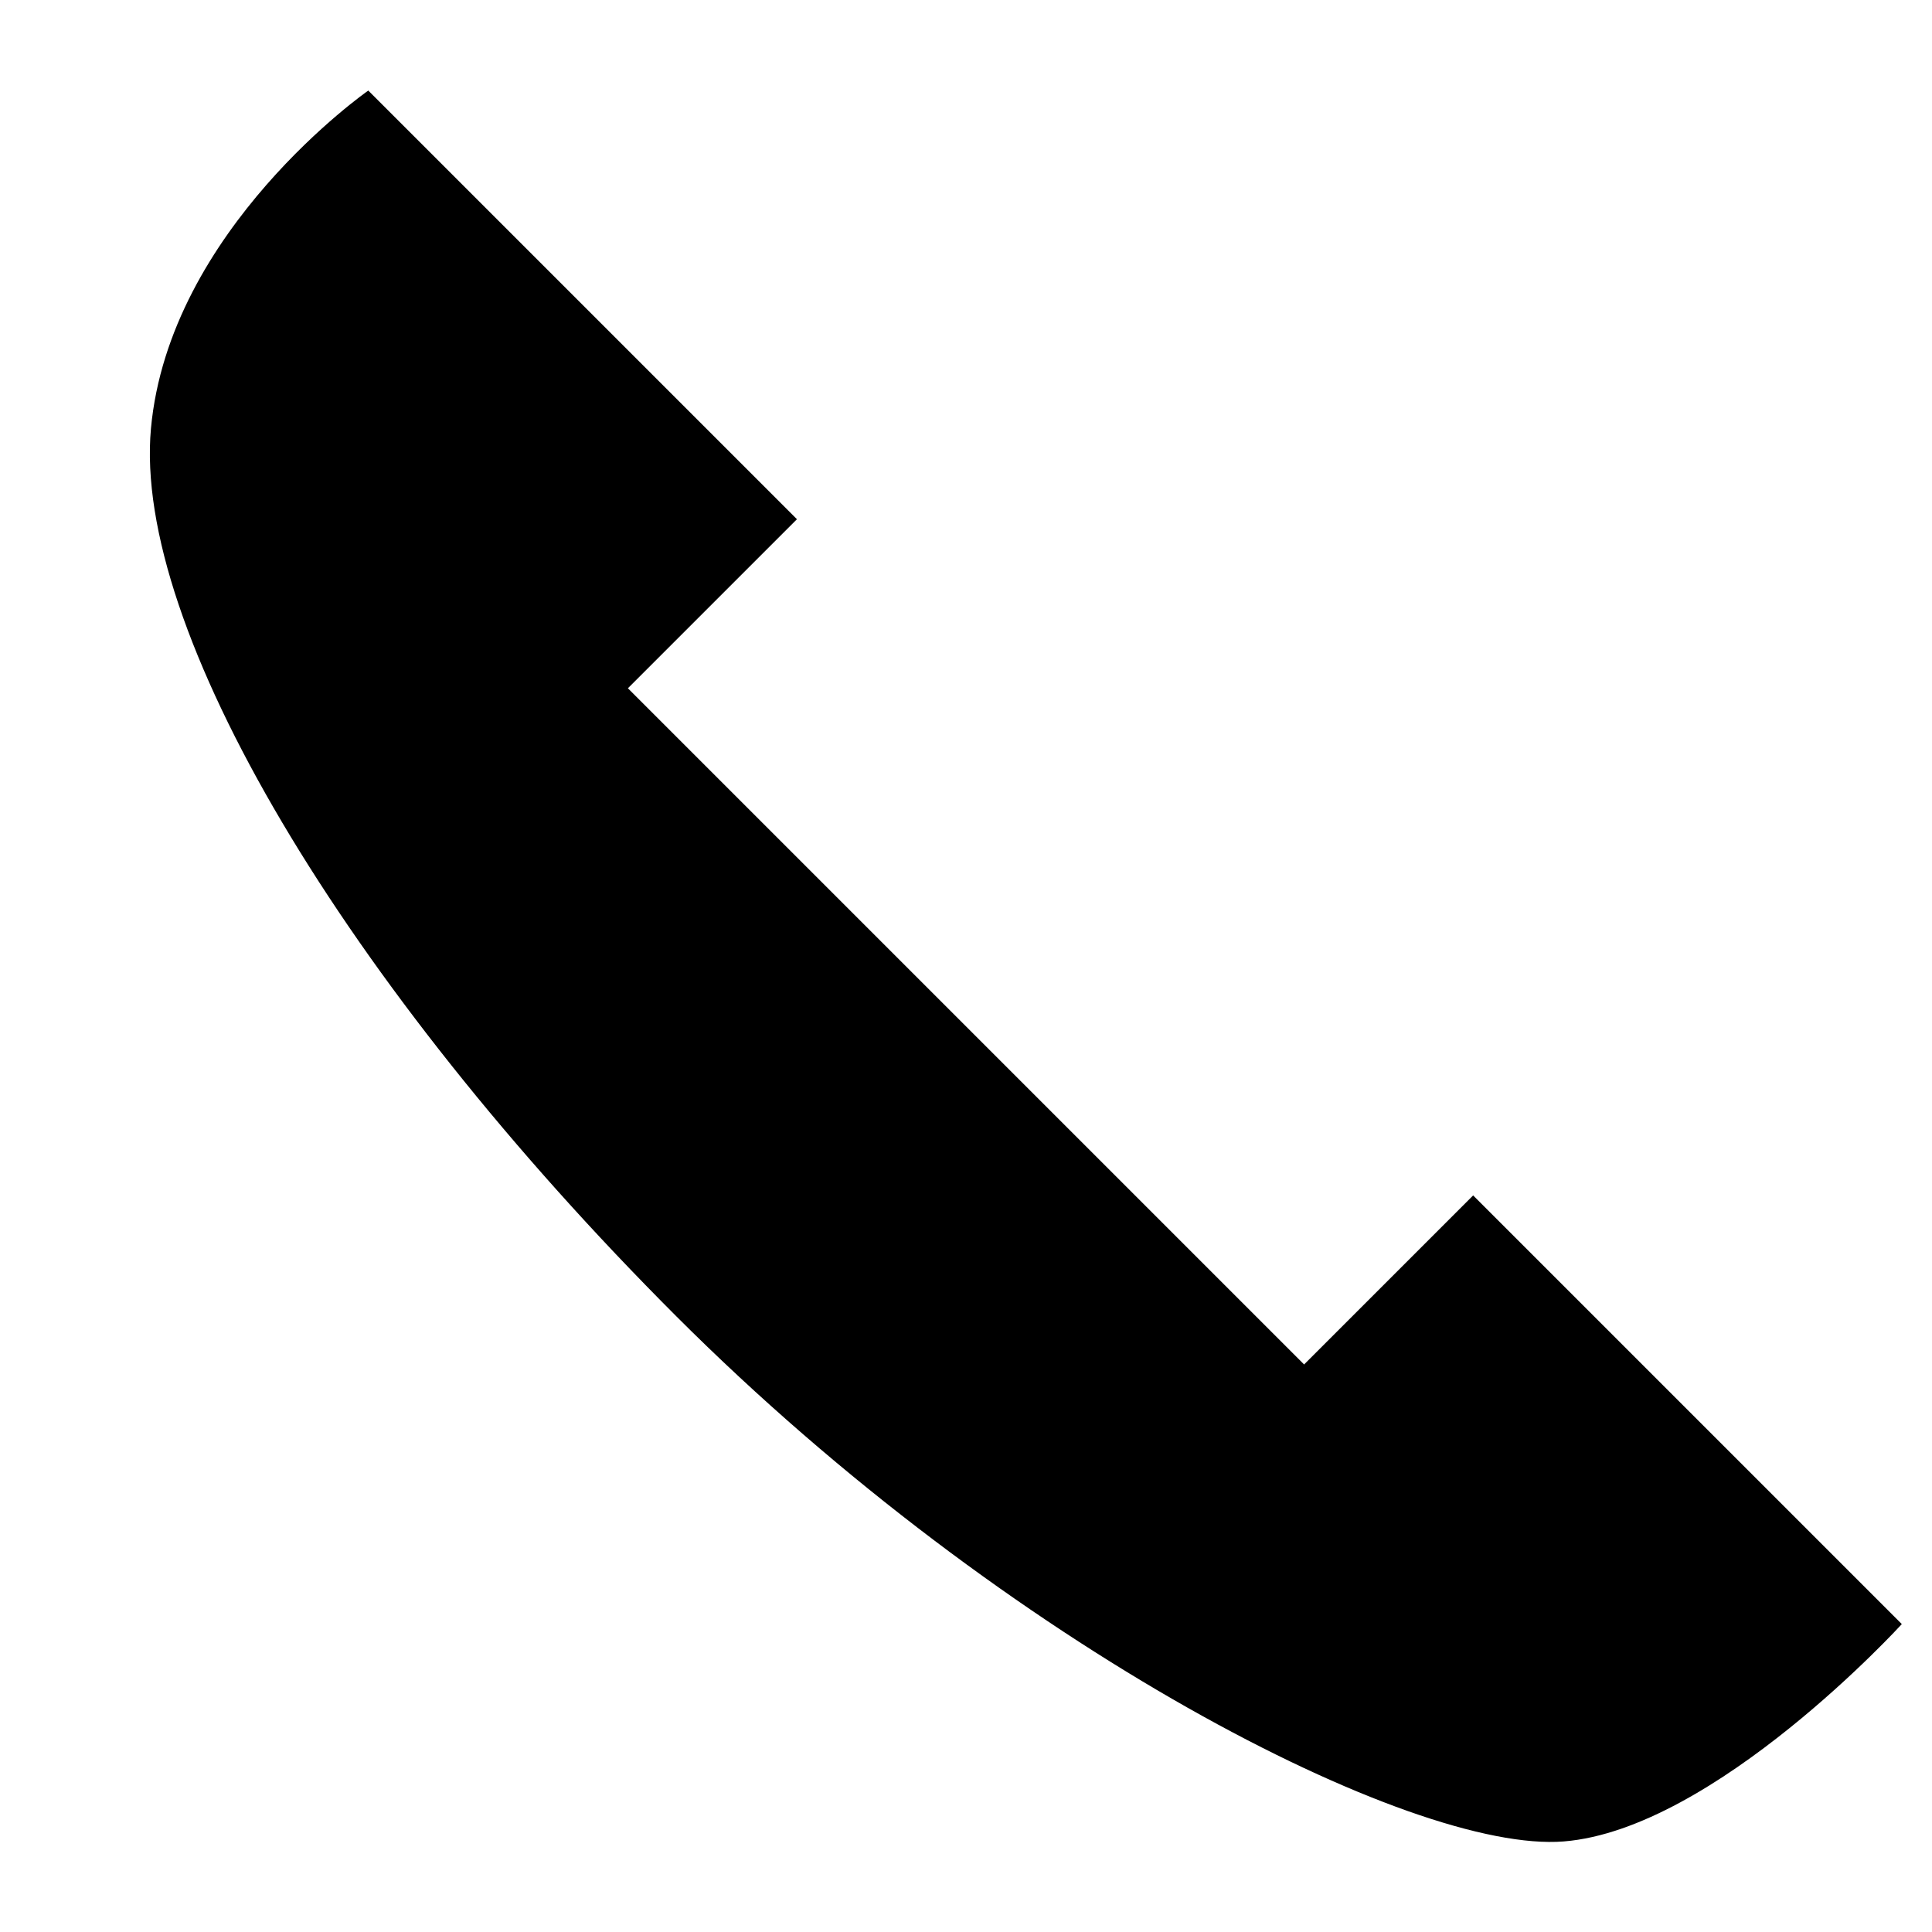
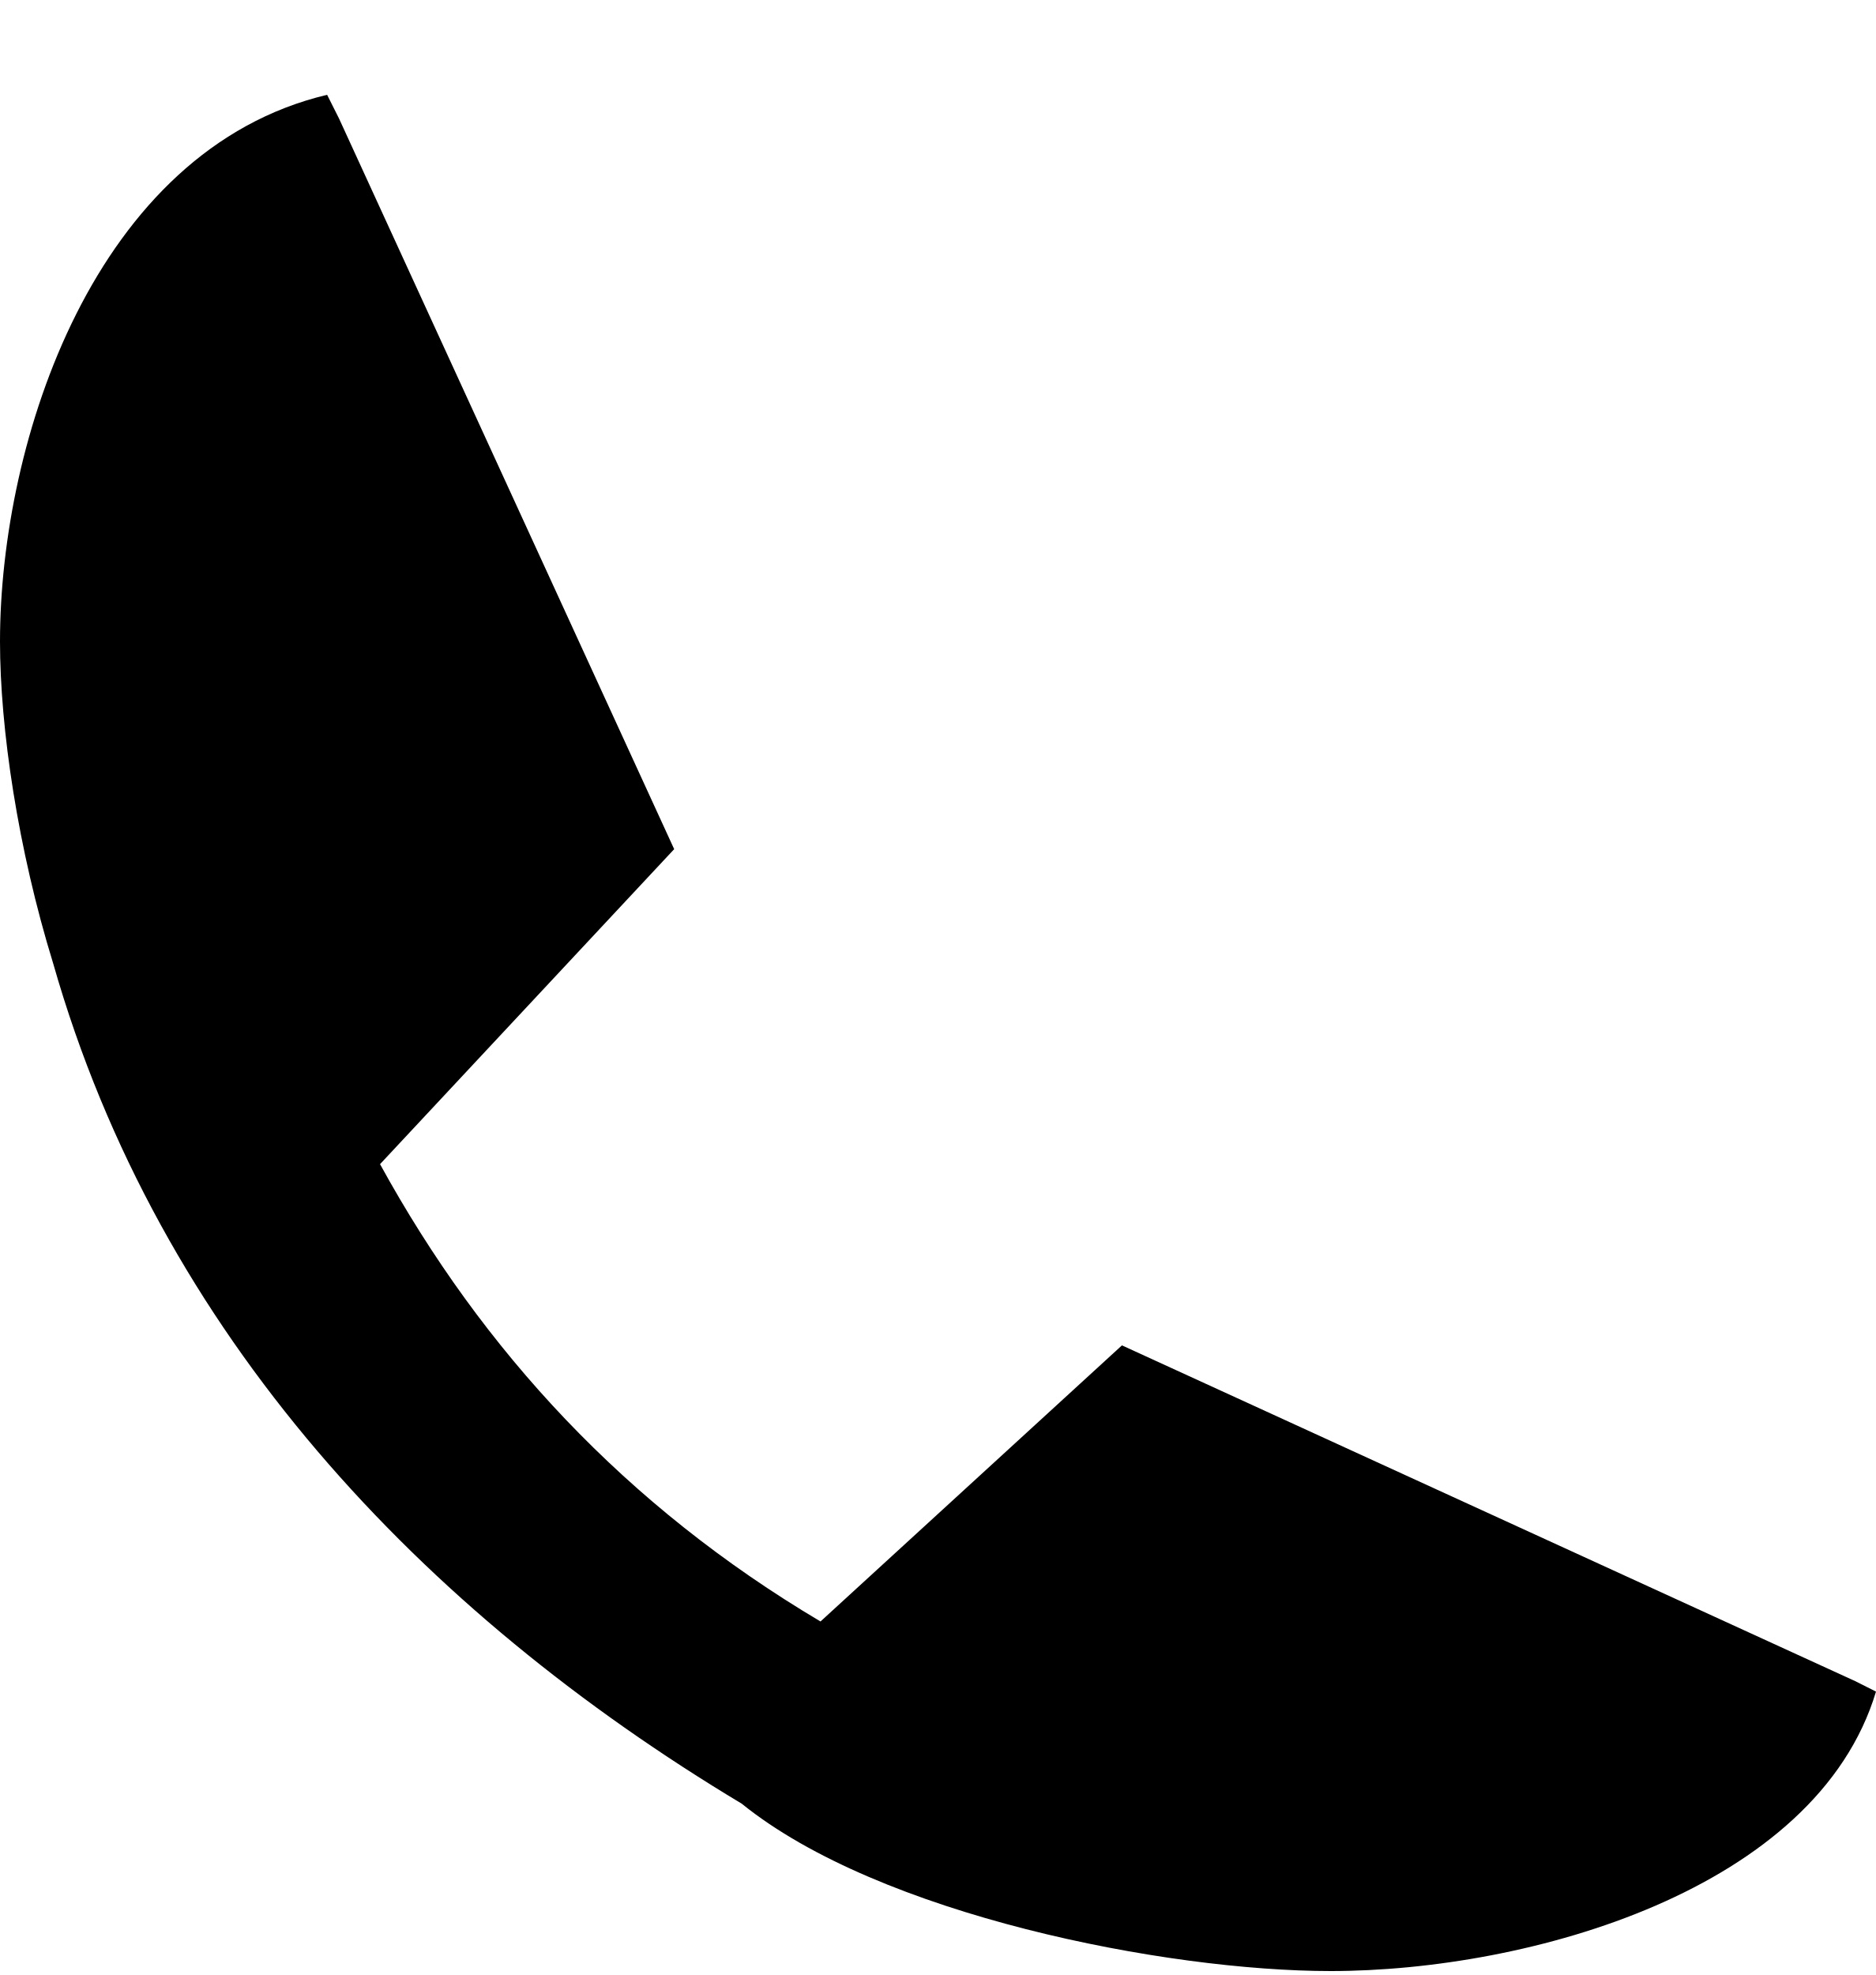
- <svg xmlns="http://www.w3.org/2000/svg" viewBox="0 0 32 32">
-   <path fill-rule="evenodd" d="M31.5 26.9s-3.1 3.4-5.6 3.6c-2.5.2-9.2-3.2-14.7-8.7-5.5-5.5-9-11.4-8.7-14.7.3-3.3 3.6-5.6 3.6-5.6l7.1 7.1-2.8 2.8 11.2 11.2 2.8-2.8 7.1 7.1z" />
+ <svg xmlns="http://www.w3.org/2000/svg" width="19" height="20" viewBox="0 0 19 20" fill="none">
+   <path d="M3.313 0.96C0.96 1.519 0 4.465 0 6.496C0 7.374 0.18 8.595 0.539 9.758C1.613 13.52 4.274 16.322 7.512 18.265C8.909 19.395 11.81 19.96 13.477 19.96C15.488 19.96 18.396 19.139 19 17.13L18.789 17.024L11.363 13.624L8.31 16.42C6.341 15.252 4.887 13.681 3.849 11.789L6.828 8.599L3.434 1.201L3.313 0.96Z" fill="black" />
</svg>
